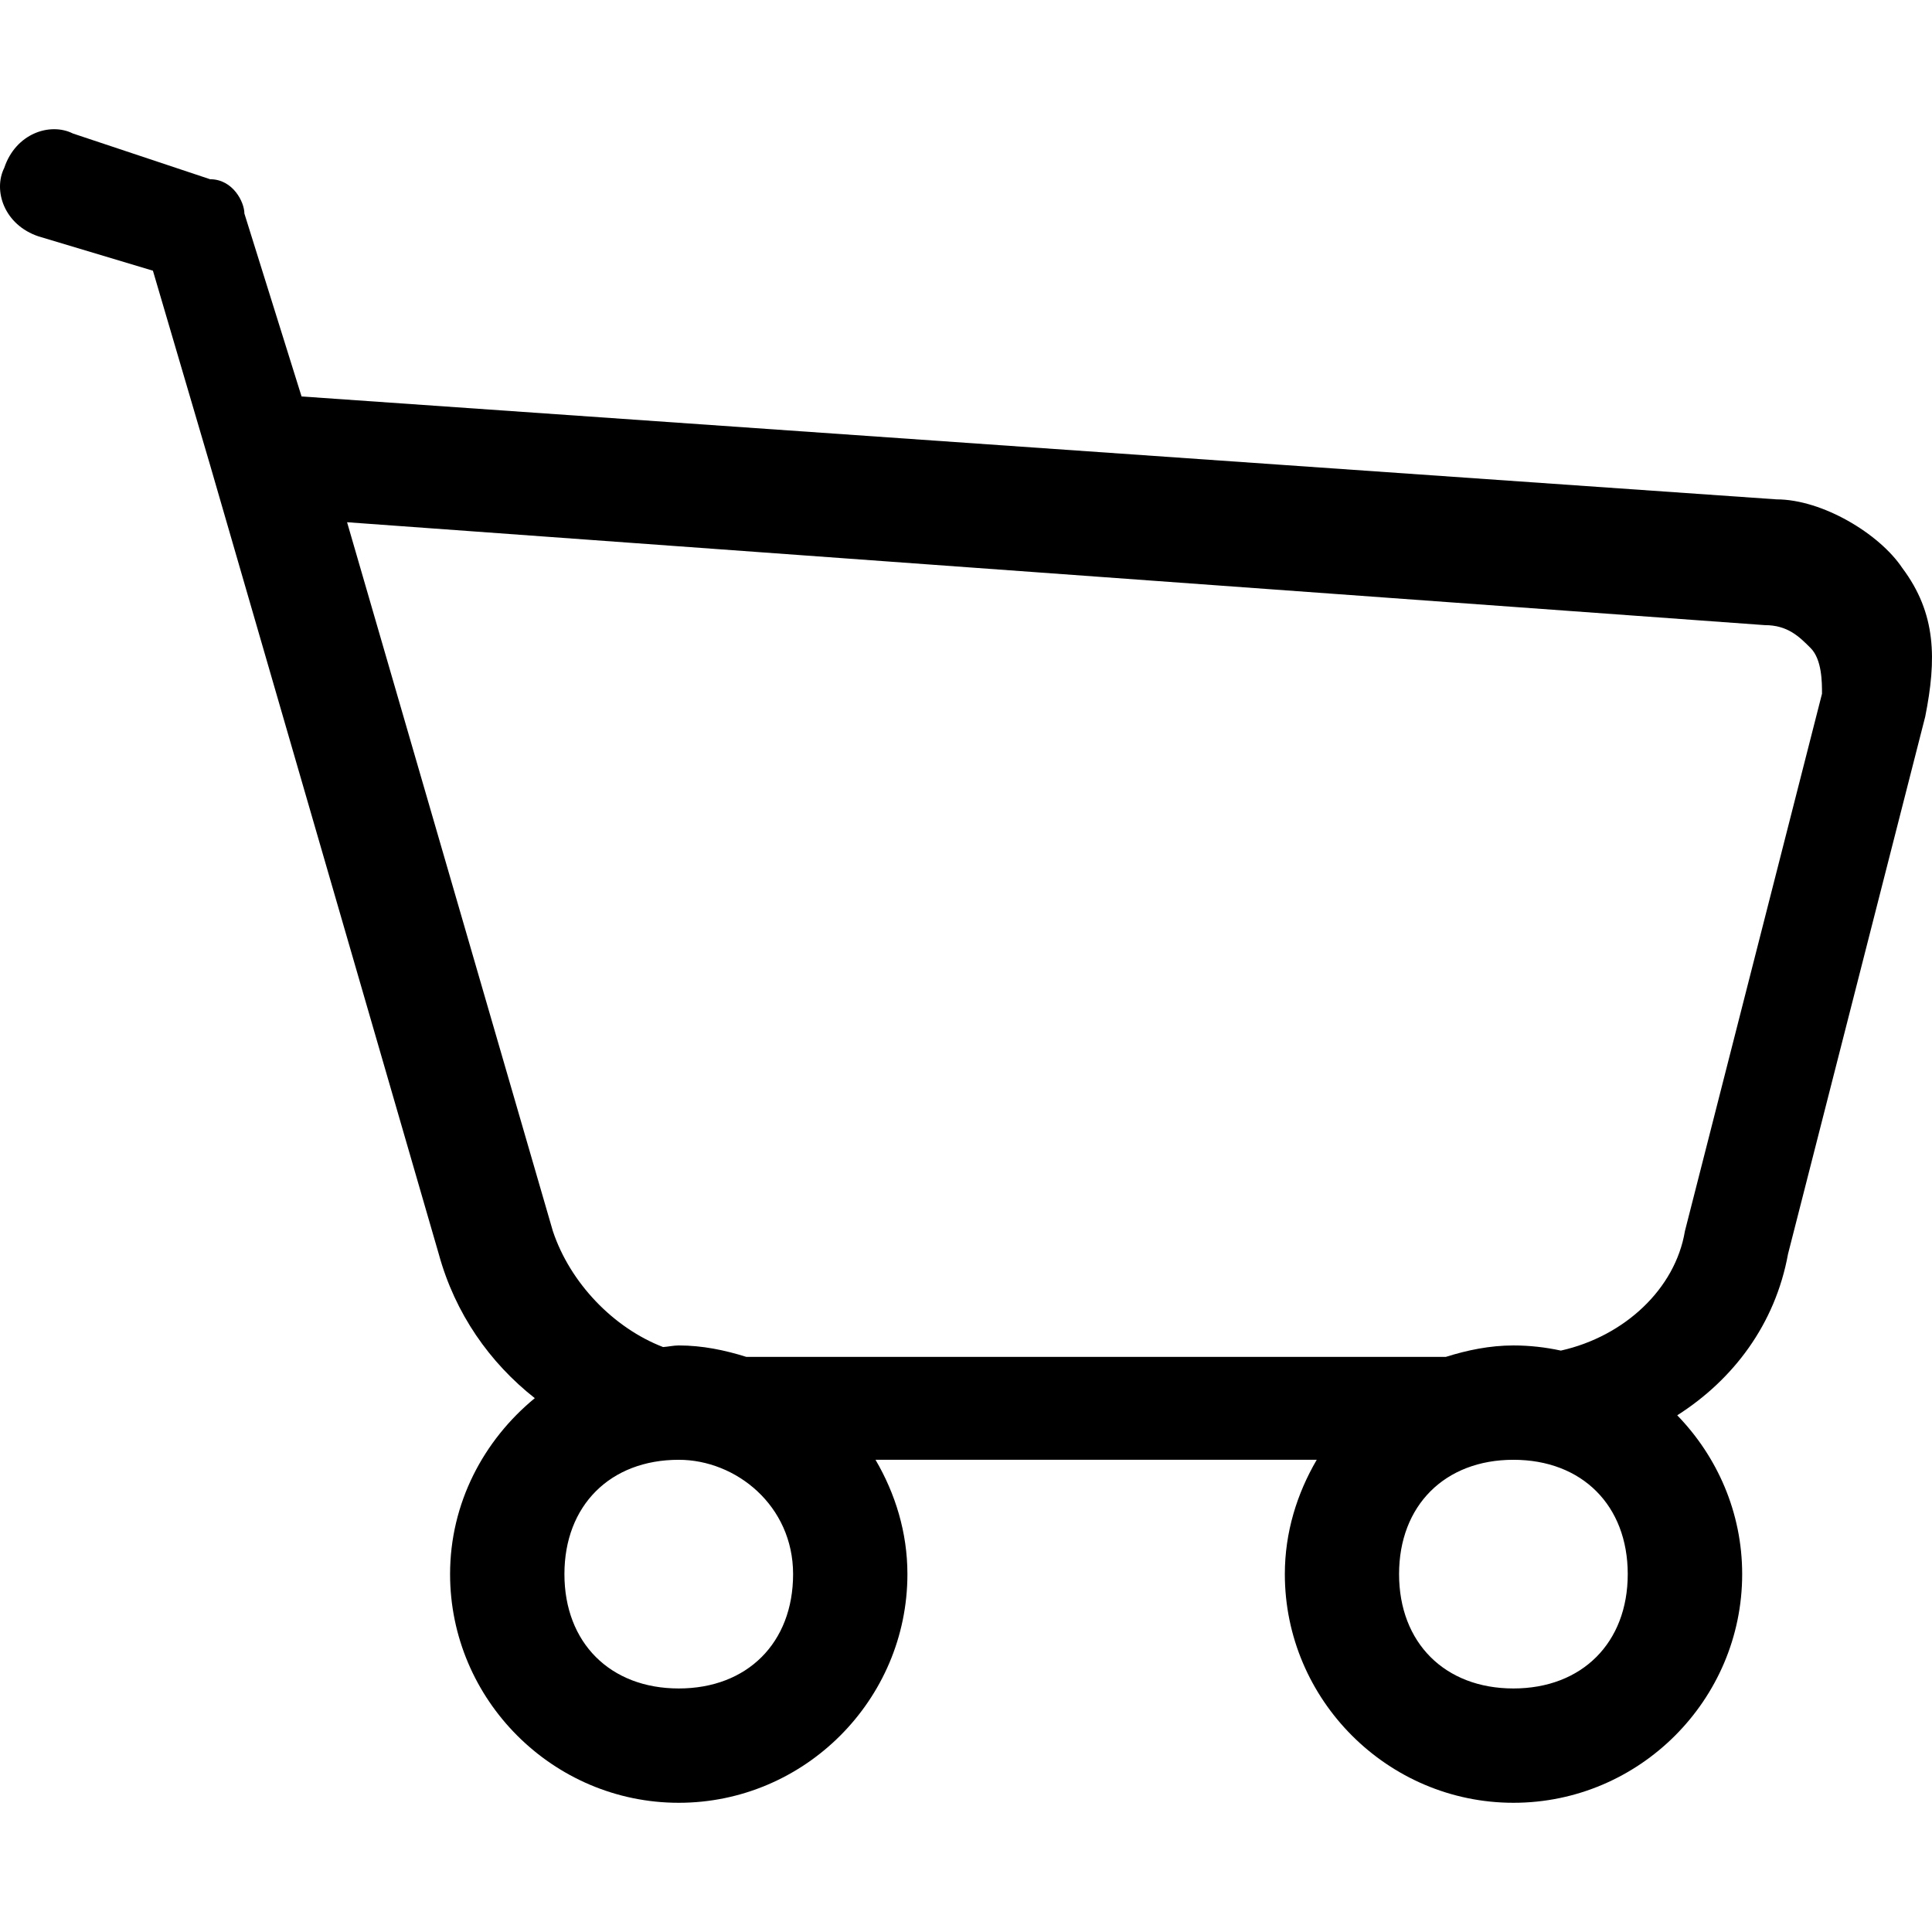
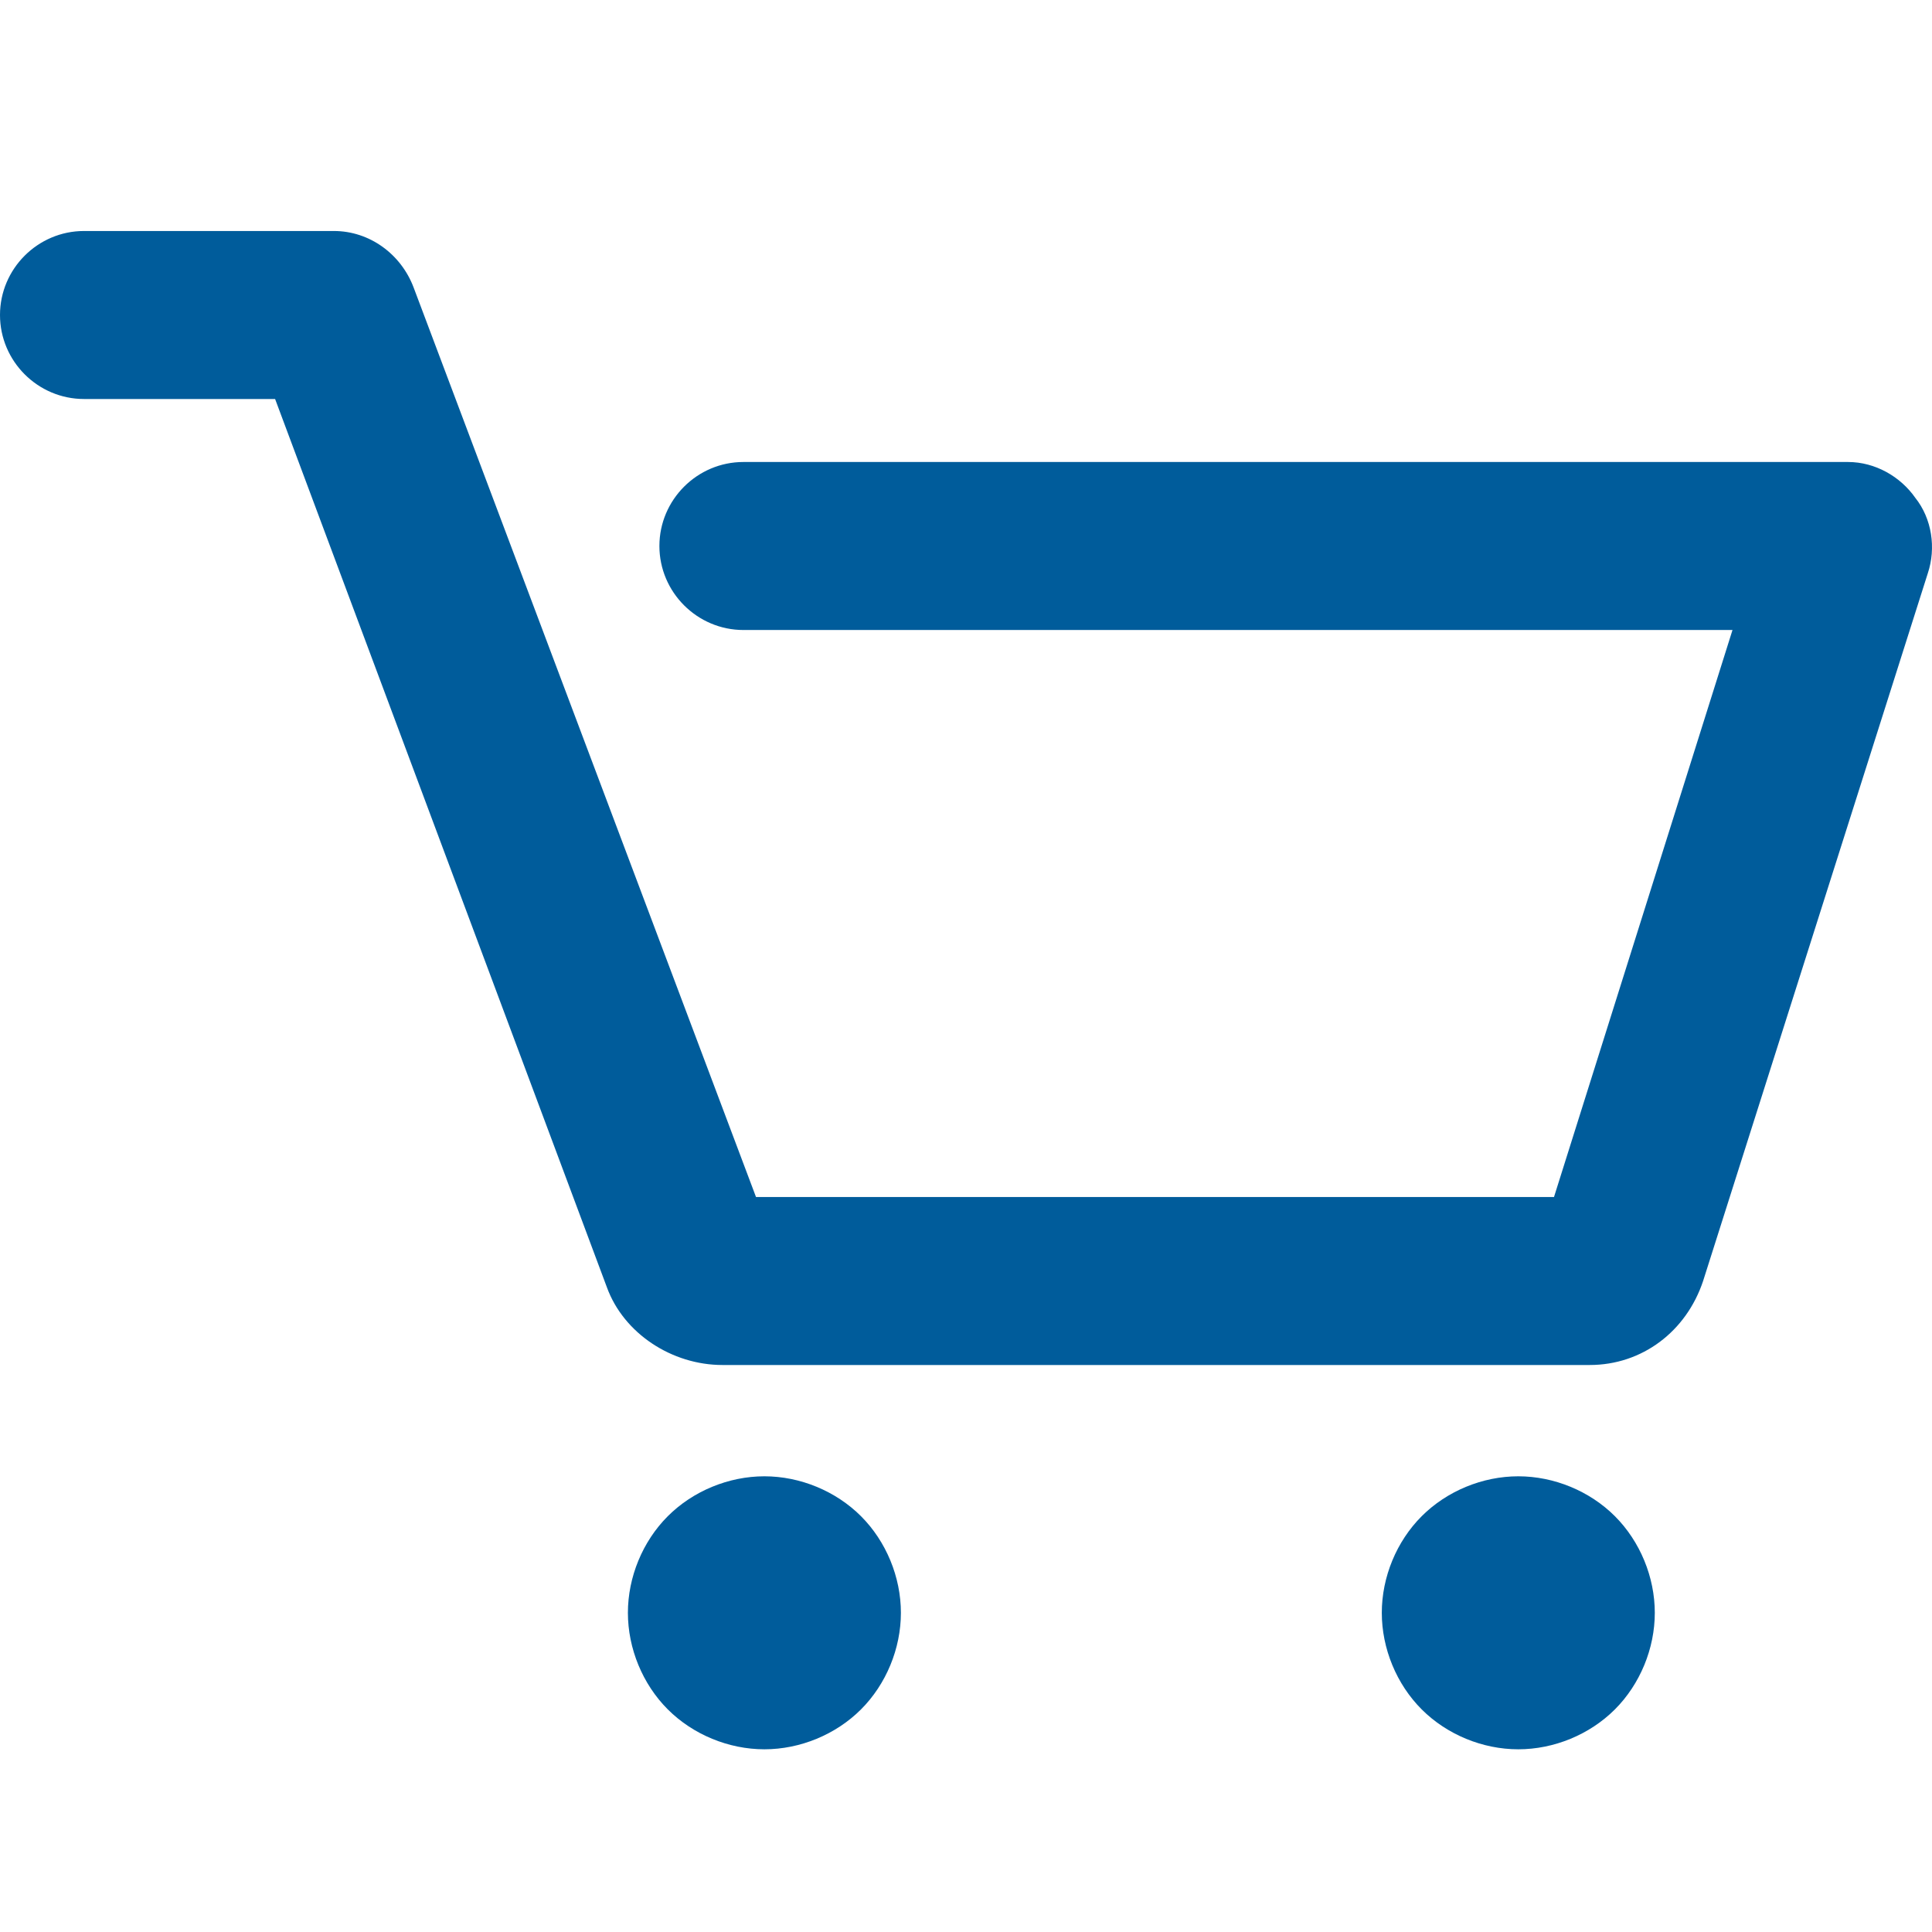
- <svg xmlns="http://www.w3.org/2000/svg" version="1.1" viewBox="0 0 294.038 294.038" enable-background="new 0 0 294.038 294.038">
-   <g>
-     <path d="m289.513,86.441c-3.481-5.22-12.181-10.441-19.142-10.441l-224.475-15.661-8.701-27.842c0-1.74-1.74-5.22-5.22-5.22l-20.882-6.96c-3.48-1.74-8.701,0-10.441,5.22-1.74,3.48 0,8.701 5.22,10.441l17.401,5.22 8.701,29.582 34.802,120.068c2.488,9.083 7.761,16.548 14.617,21.943-7.796,6.404-12.894,15.974-12.894,26.78 0,19.141 15.661,34.802 34.802,34.802s34.802-15.661 34.802-34.802c0-6.351-1.844-12.251-4.855-17.401h67.151c-3.01,5.151-4.855,11.05-4.855,17.401 0,19.141 15.661,34.802 34.802,34.802 19.159,0 34.802-15.661 34.802-34.802 0-9.379-3.793-17.889-9.884-24.17 8.526-5.429 14.913-13.851 16.862-24.553l20.882-81.786c1.725-8.7 1.725-15.661-3.495-22.621zm-186.21,170.532c-10.441,0-17.401-6.96-17.401-17.401s6.96-17.401 17.401-17.401c8.701,0 17.401,6.96 17.401,17.401s-6.961,17.401-17.401,17.401zm127.028,0c-10.441,0-17.401-6.96-17.401-17.401s6.96-17.401 17.401-17.401c10.458,0 17.401,6.96 17.401,17.401s-6.96,17.401-17.401,17.401zm26.102-69.605c-1.462,8.805-9.223,16.026-18.88,18.184-2.332-0.505-4.733-0.783-7.222-0.783-3.602,0-7.013,0.713-10.284,1.74h-106.461c-3.271-1.027-6.682-1.74-10.284-1.74-0.818,0-1.584,0.191-2.384,0.244-7.552-2.906-14.147-9.762-16.775-17.645l-31.321-107.888 215.775,15.661c3.48,0 5.22,1.74 6.96,3.48 1.74,1.74 1.74,5.22 1.74,6.96l-20.864,81.787z" />
-   </g>
+ <svg xmlns="http://www.w3.org/2000/svg" xml:space="preserve" viewBox="0 0 92 92" id="Cart">
+   <path d="M91.8 27.3 81.1 61c-.8 2.4-2.9 4-5.4 4H34.4c-2.4 0-4.7-1.5-5.5-3.7L13.1 19H4c-2.2 0-4-1.8-4-4s1.8-4 4-4h11.9c1.7 0 3.2 1.1 3.8 2.7L36 57h38l8.5-27H35.4c-2.2 0-4-1.8-4-4s1.8-4 4-4H88c1.3 0 2.5.7 3.2 1.7.8 1 1 2.4.6 3.6zm-55.4 43c-1.7 0-3.4.7-4.6 1.9-1.2 1.2-1.9 2.9-1.9 4.6 0 1.7.7 3.4 1.9 4.6 1.2 1.2 2.9 1.9 4.6 1.9s3.4-.7 4.6-1.9c1.2-1.2 1.9-2.9 1.9-4.6 0-1.7-.7-3.4-1.9-4.6-1.2-1.2-2.9-1.9-4.6-1.9zm35.9 0c-1.7 0-3.4.7-4.6 1.9s-1.9 2.9-1.9 4.6c0 1.7.7 3.4 1.9 4.6 1.2 1.2 2.9 1.9 4.6 1.9 1.7 0 3.4-.7 4.6-1.9 1.2-1.2 1.9-2.9 1.9-4.6 0-1.7-.7-3.4-1.9-4.6s-2.9-1.9-4.6-1.9z" fill="#005c9b" class="color000000 svgShape" />
</svg>
